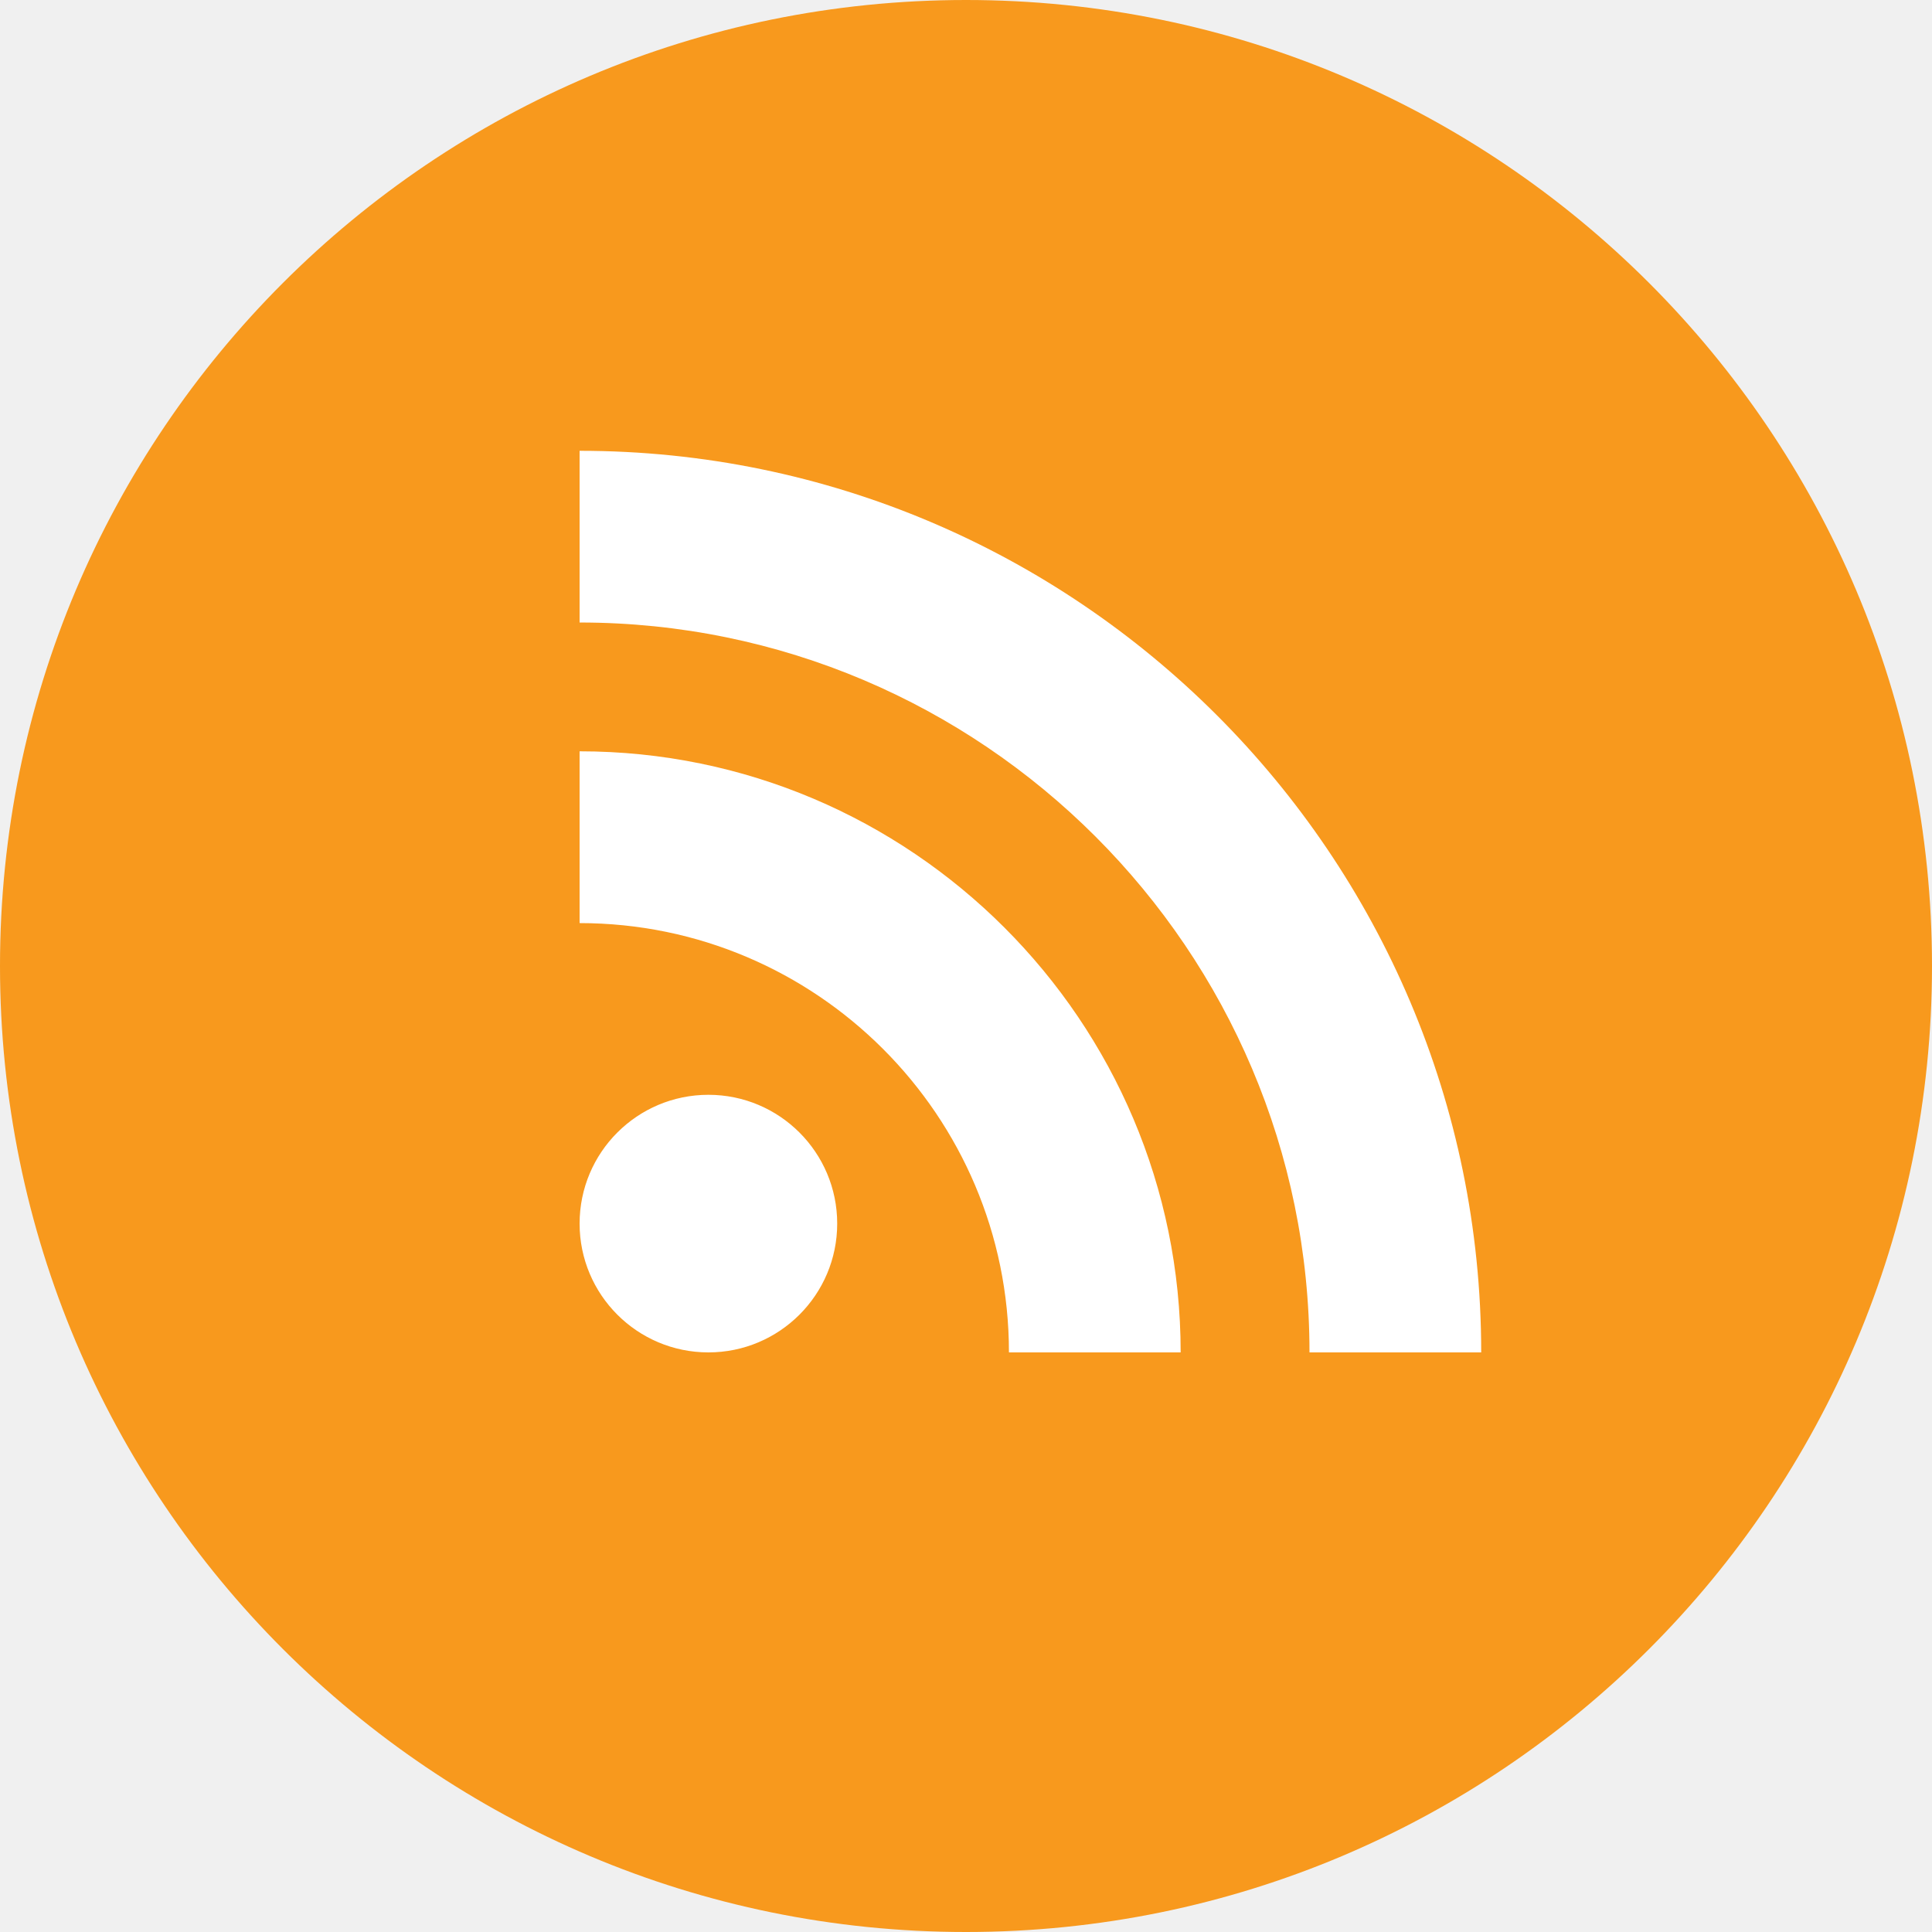
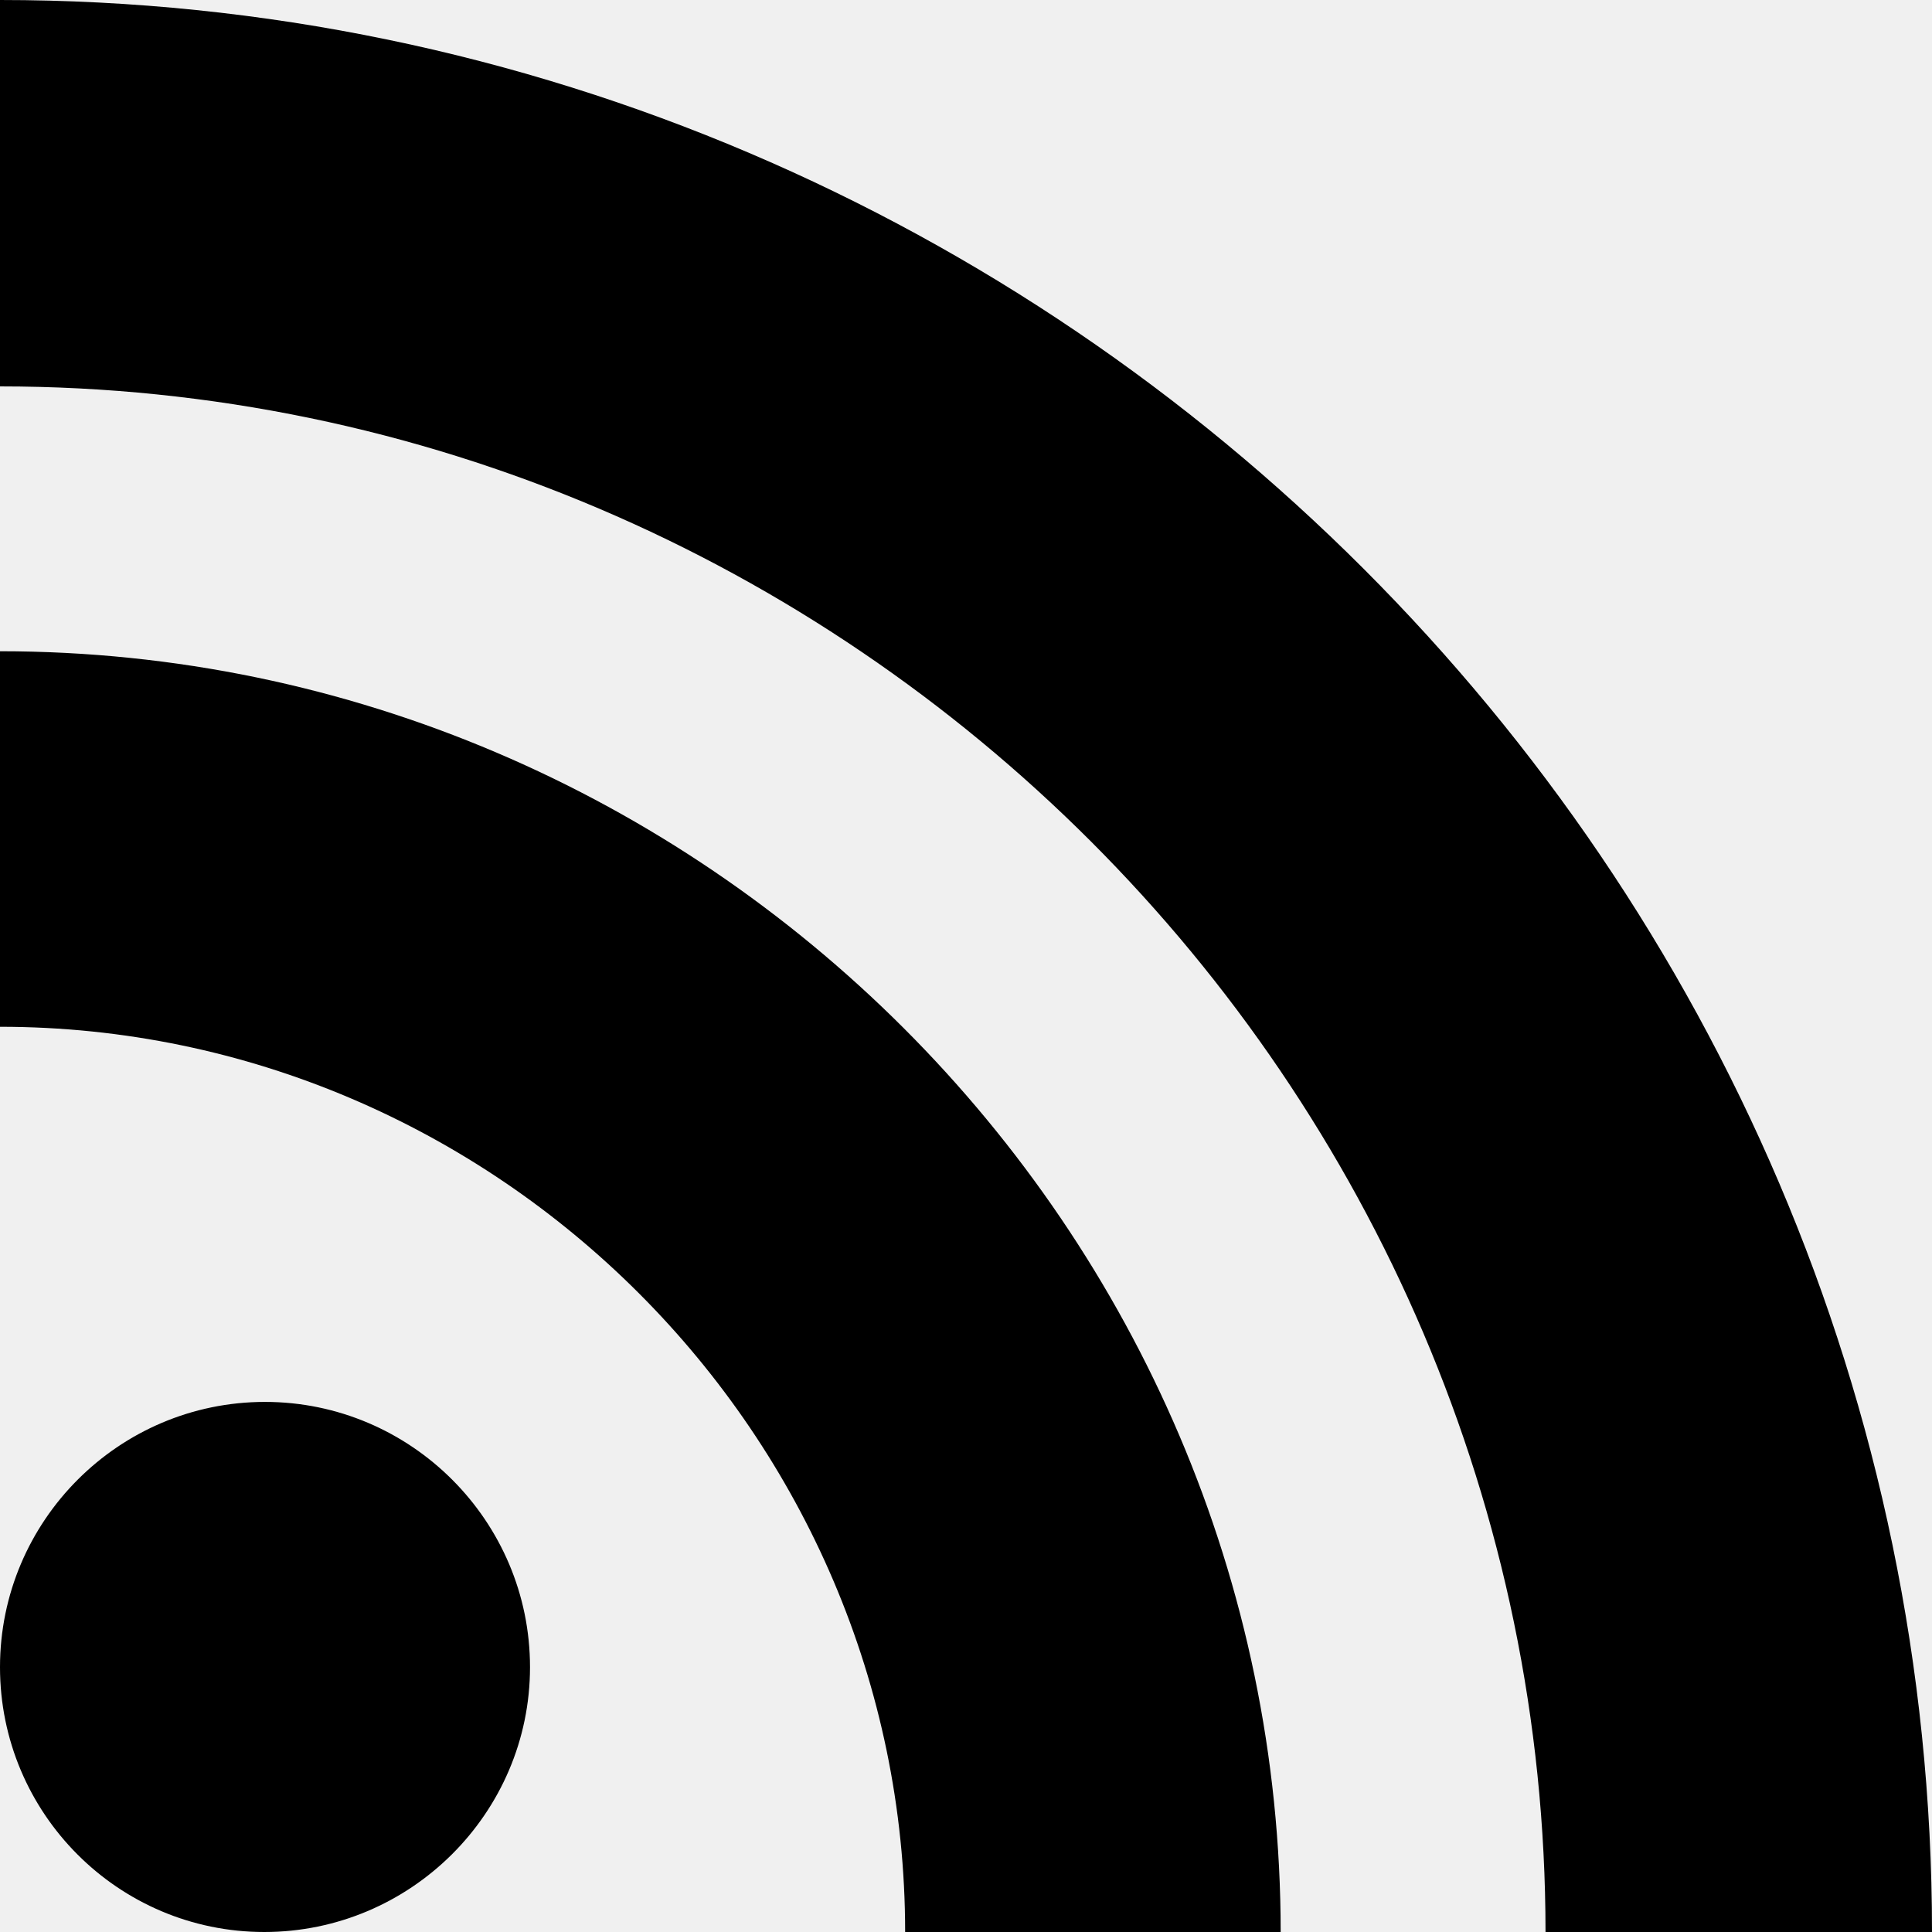
- <svg xmlns="http://www.w3.org/2000/svg" width="48" height="48" viewBox="0 0 48 48" fill="none">
-   <path d="M0 24C0 10.745 10.745 0 24 0C37.255 0 48 10.745 48 24C48 37.255 37.255 48 24 48C10.745 48 0 37.255 0 24Z" fill="#F8991D" />
-   <path fill-rule="evenodd" clip-rule="evenodd" d="M36.8 33.6H32.534C32.534 23.601 24.399 15.466 14.4 15.466V11.2C26.751 11.2 36.8 21.249 36.8 33.6ZM14.4 30.4C14.4 28.633 15.833 27.2 17.6 27.2C19.367 27.2 20.8 28.633 20.8 30.4C20.8 32.167 19.367 33.6 17.6 33.6C15.833 33.6 14.4 32.167 14.4 30.4ZM25.067 33.6H29.333C29.333 25.366 22.634 18.666 14.4 18.666V22.934C20.282 22.934 25.067 27.718 25.067 33.6Z" fill="white" />
+ <svg xmlns="http://www.w3.org/2000/svg" role="img" viewBox="0 0 24 24">
+   <path d="M19.199 24C19.199 13.467 10.533 4.8 0 4.8V0c13.165 0 24 10.835 24 24h-4.801zM3.291 17.415c1.814 0 3.293 1.479 3.293 3.295 0 1.813-1.485 3.29-3.301 3.29C1.47 24 0 22.526 0 20.71s1.475-3.294 3.291-3.295zM15.909 24h-4.665c0-6.169-5.075-11.245-11.244-11.245V8.09c8.727 0 15.909 7.184 15.909 15.91z" />
</svg>
